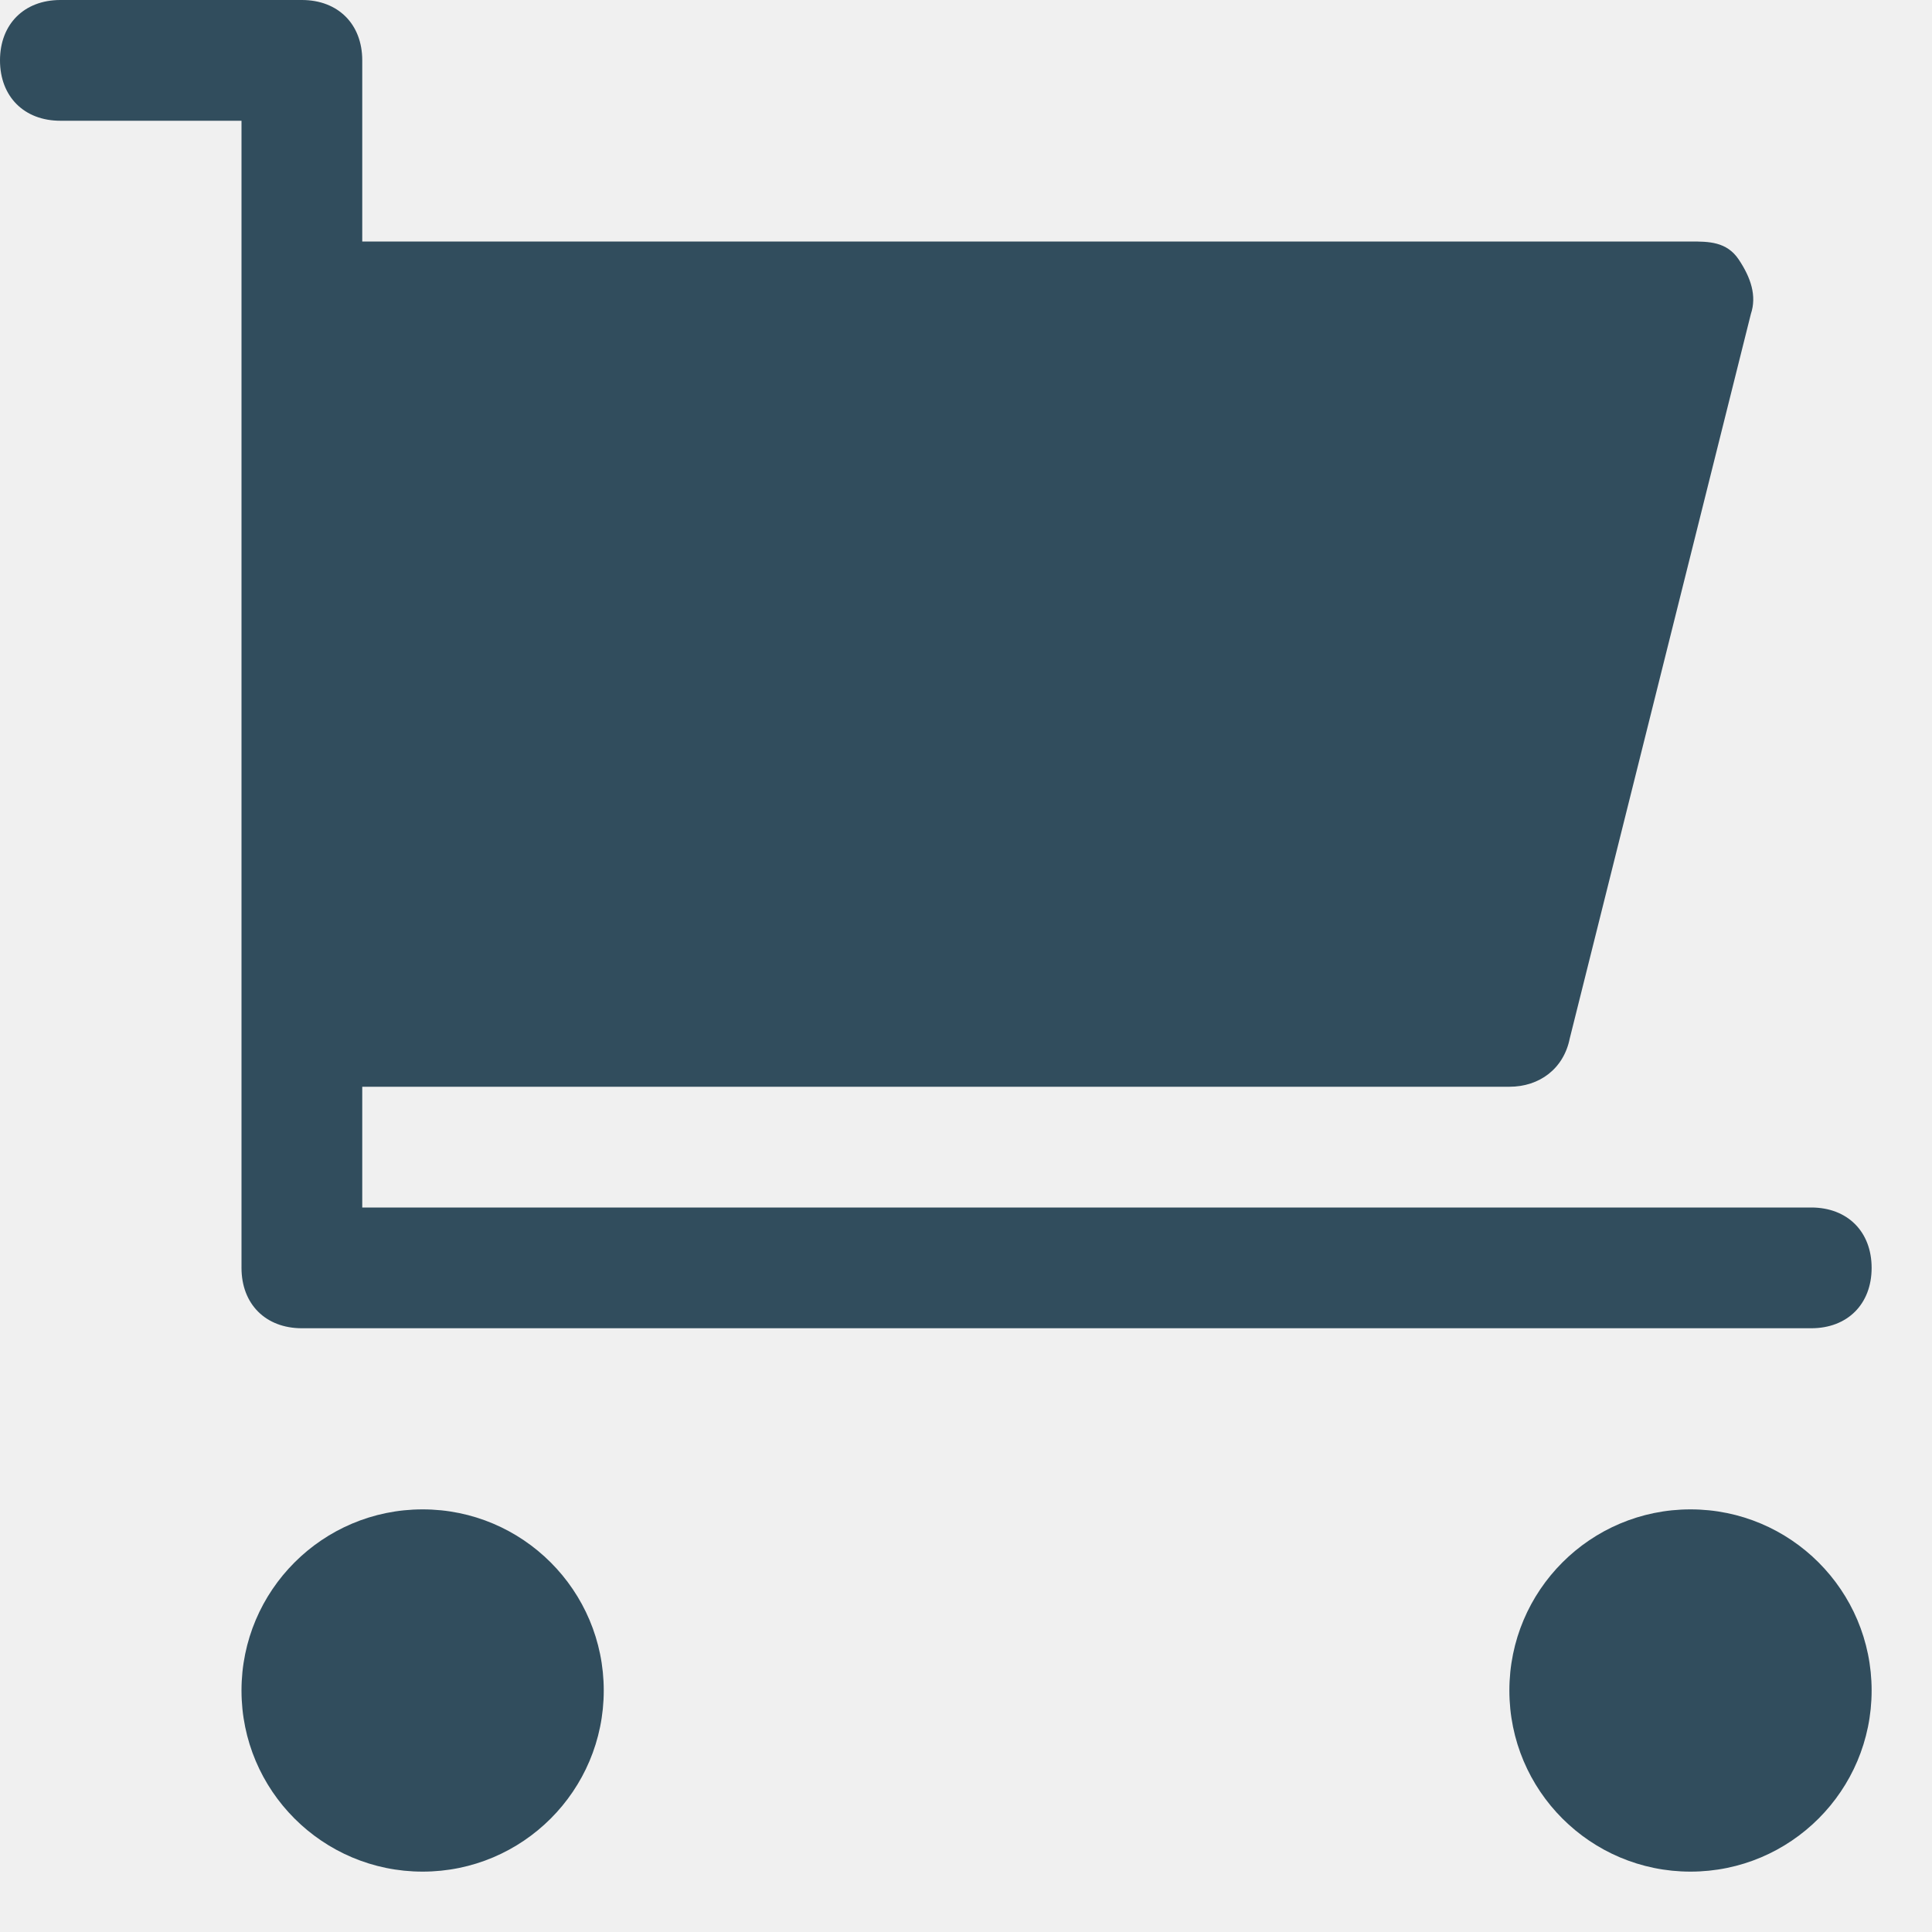
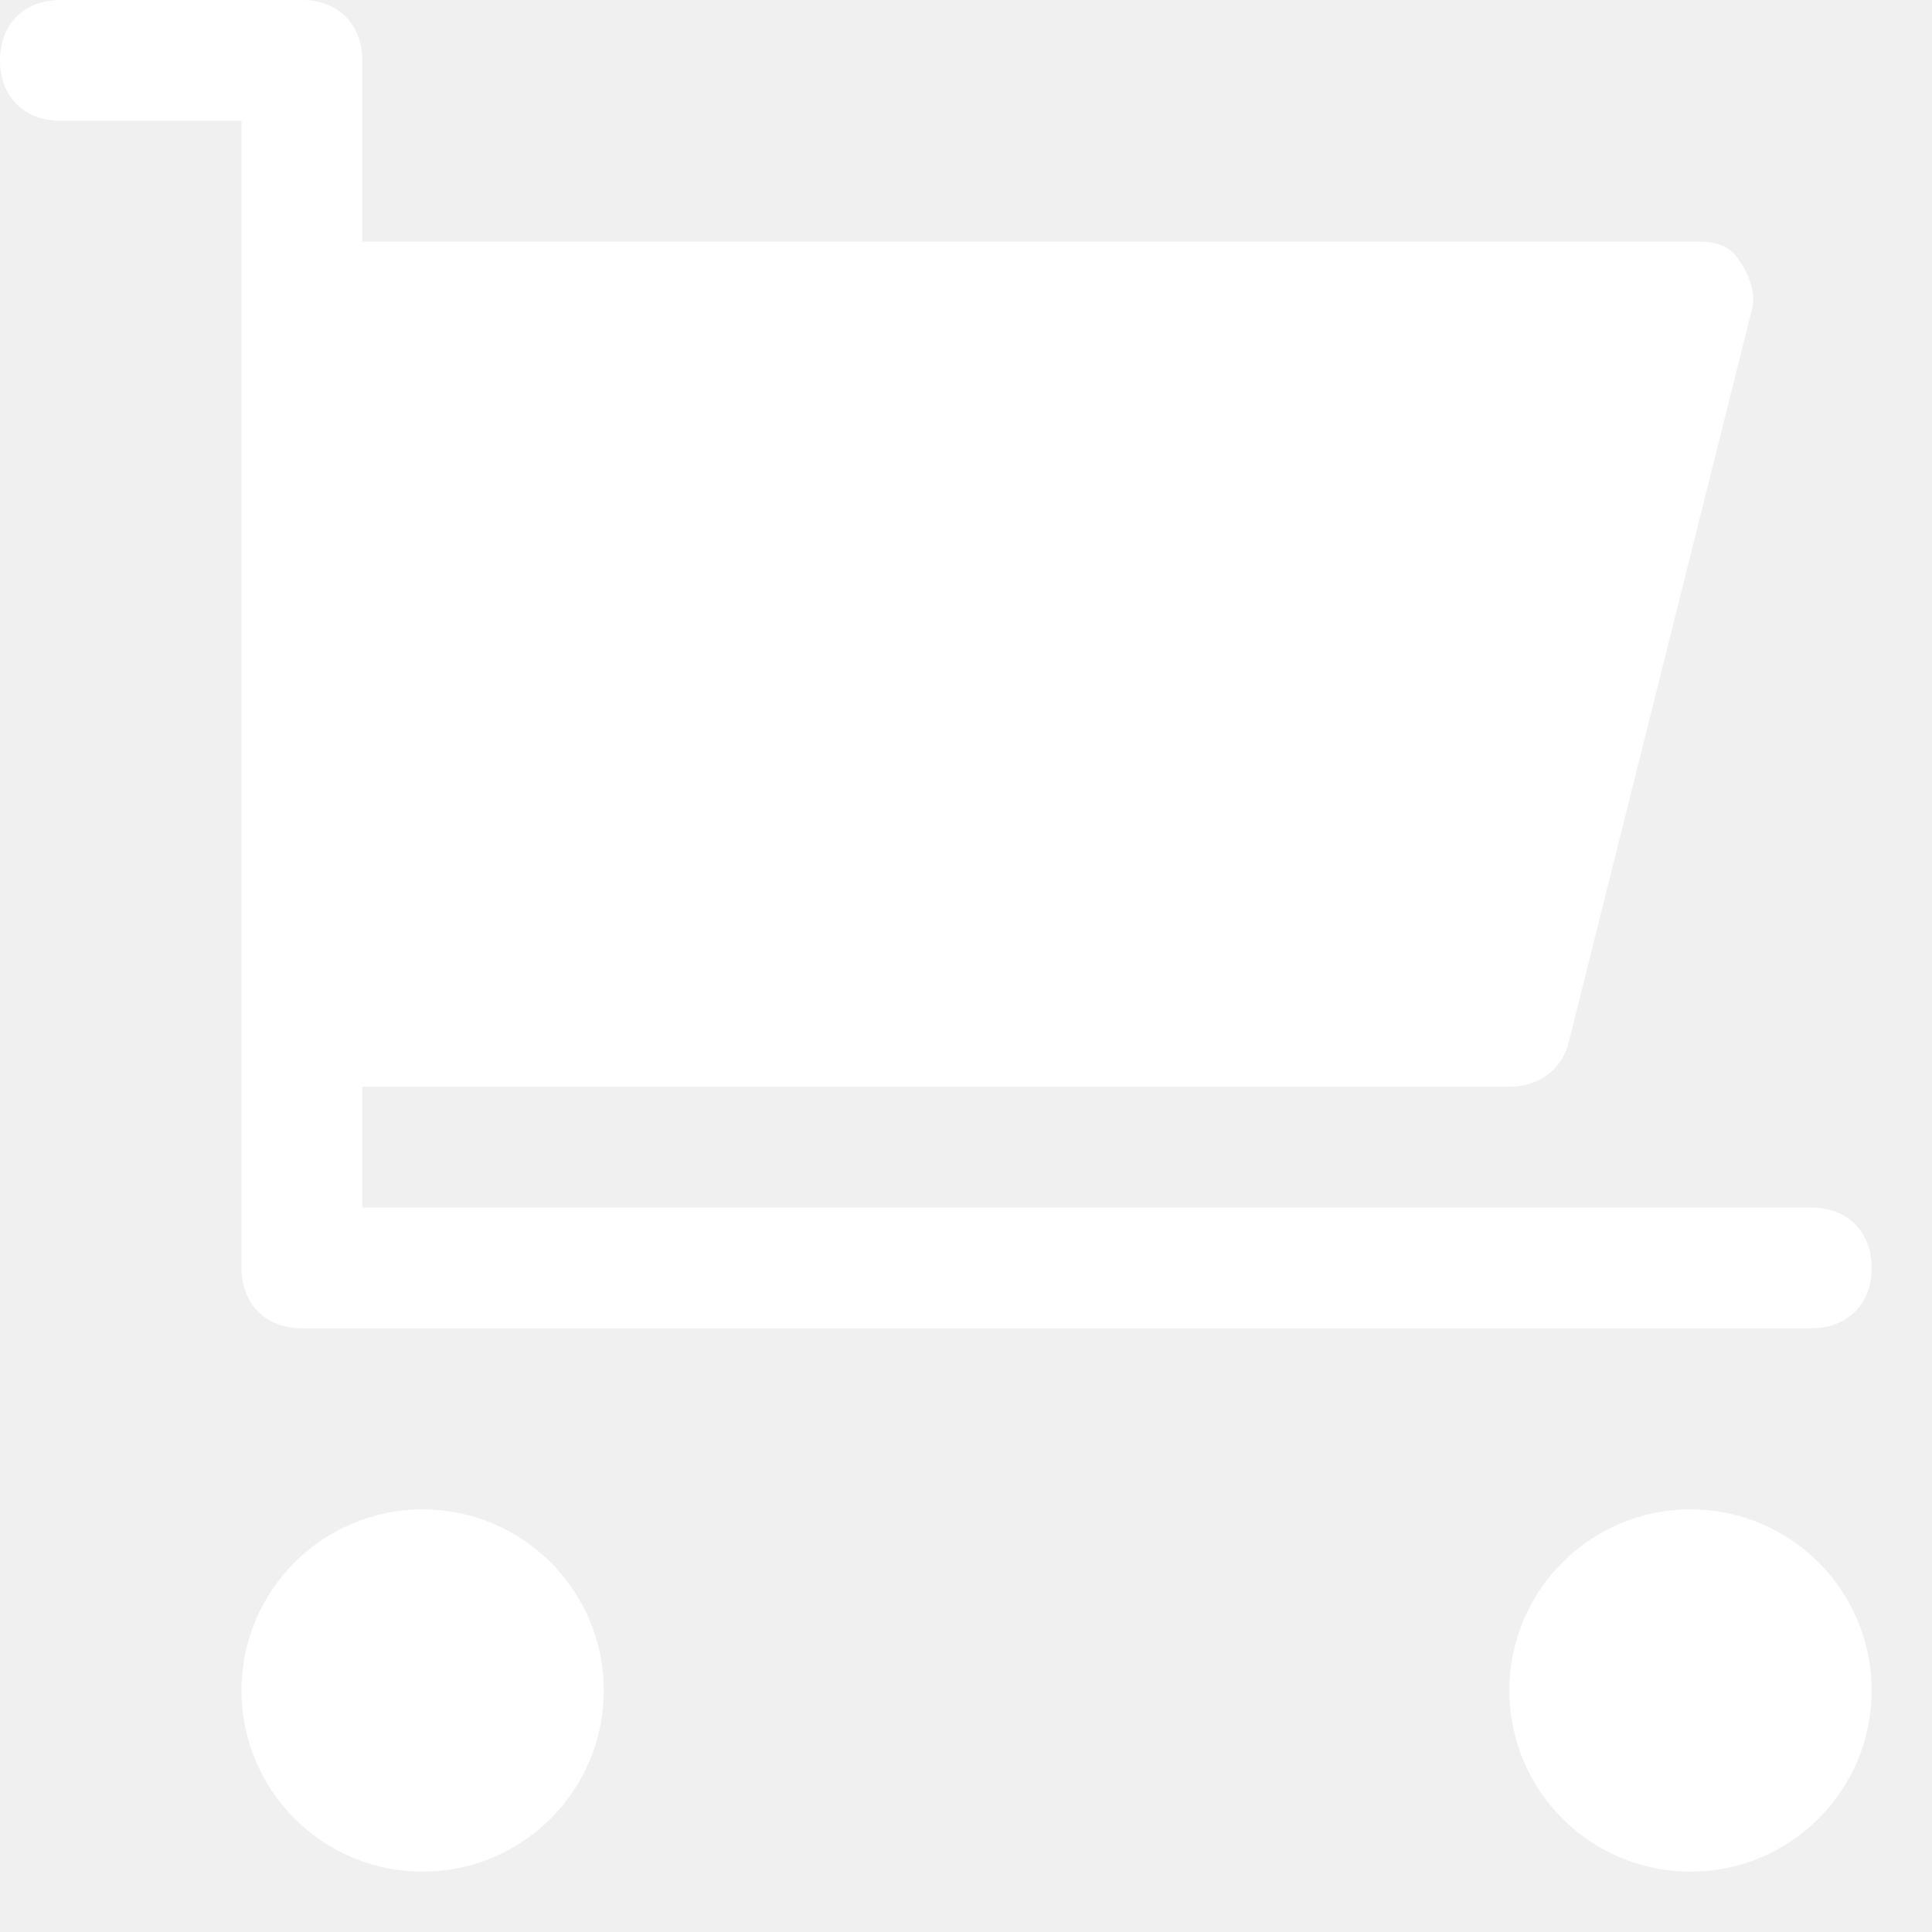
<svg xmlns="http://www.w3.org/2000/svg" version="1.1" id="Layer_1" x="0px" y="0px" width="32px" height="32px" viewBox="0 0 32 32" enable-background="new 0 0 32 32" xml:space="preserve">
  <g>
-     <path fill="#314D5D" d="M4,21c0,0.6,0.4,1,1,1h25c0.6,0,1-0.4,1-1s-0.4-1-1-1H6v-2h19c0.5,0,0.9-0.3,1-0.8l3-12   c0.1-0.3,0-0.6-0.2-0.9S28.3,4,28,4H6V1c0-0.6-0.4-1-1-1H1C0.4,0,0,0.4,0,1s0.4,1,1,1h3V21z" />
-     <circle fill="#314D5D" cx="7" cy="28" r="3" />
-     <circle fill="#314D5D" cx="28" cy="28" r="3" />
+     <path fill="#FFF" d="M4,21c0,0.6,0.4,1,1,1h25c0.6,0,1-0.4,1-1s-0.4-1-1-1H6v-2h19c0.5,0,0.9-0.3,1-0.8l3-12   c0.1-0.3,0-0.6-0.2-0.9S28.3,4,28,4H6V1c0-0.6-0.4-1-1-1H1C0.4,0,0,0.4,0,1s0.4,1,1,1h3V21z" />
+     <circle fill="#FFF" cx="7" cy="28" r="3" />
+     <circle fill="#FFF" cx="28" cy="28" r="3" />
  </g>
</svg>
